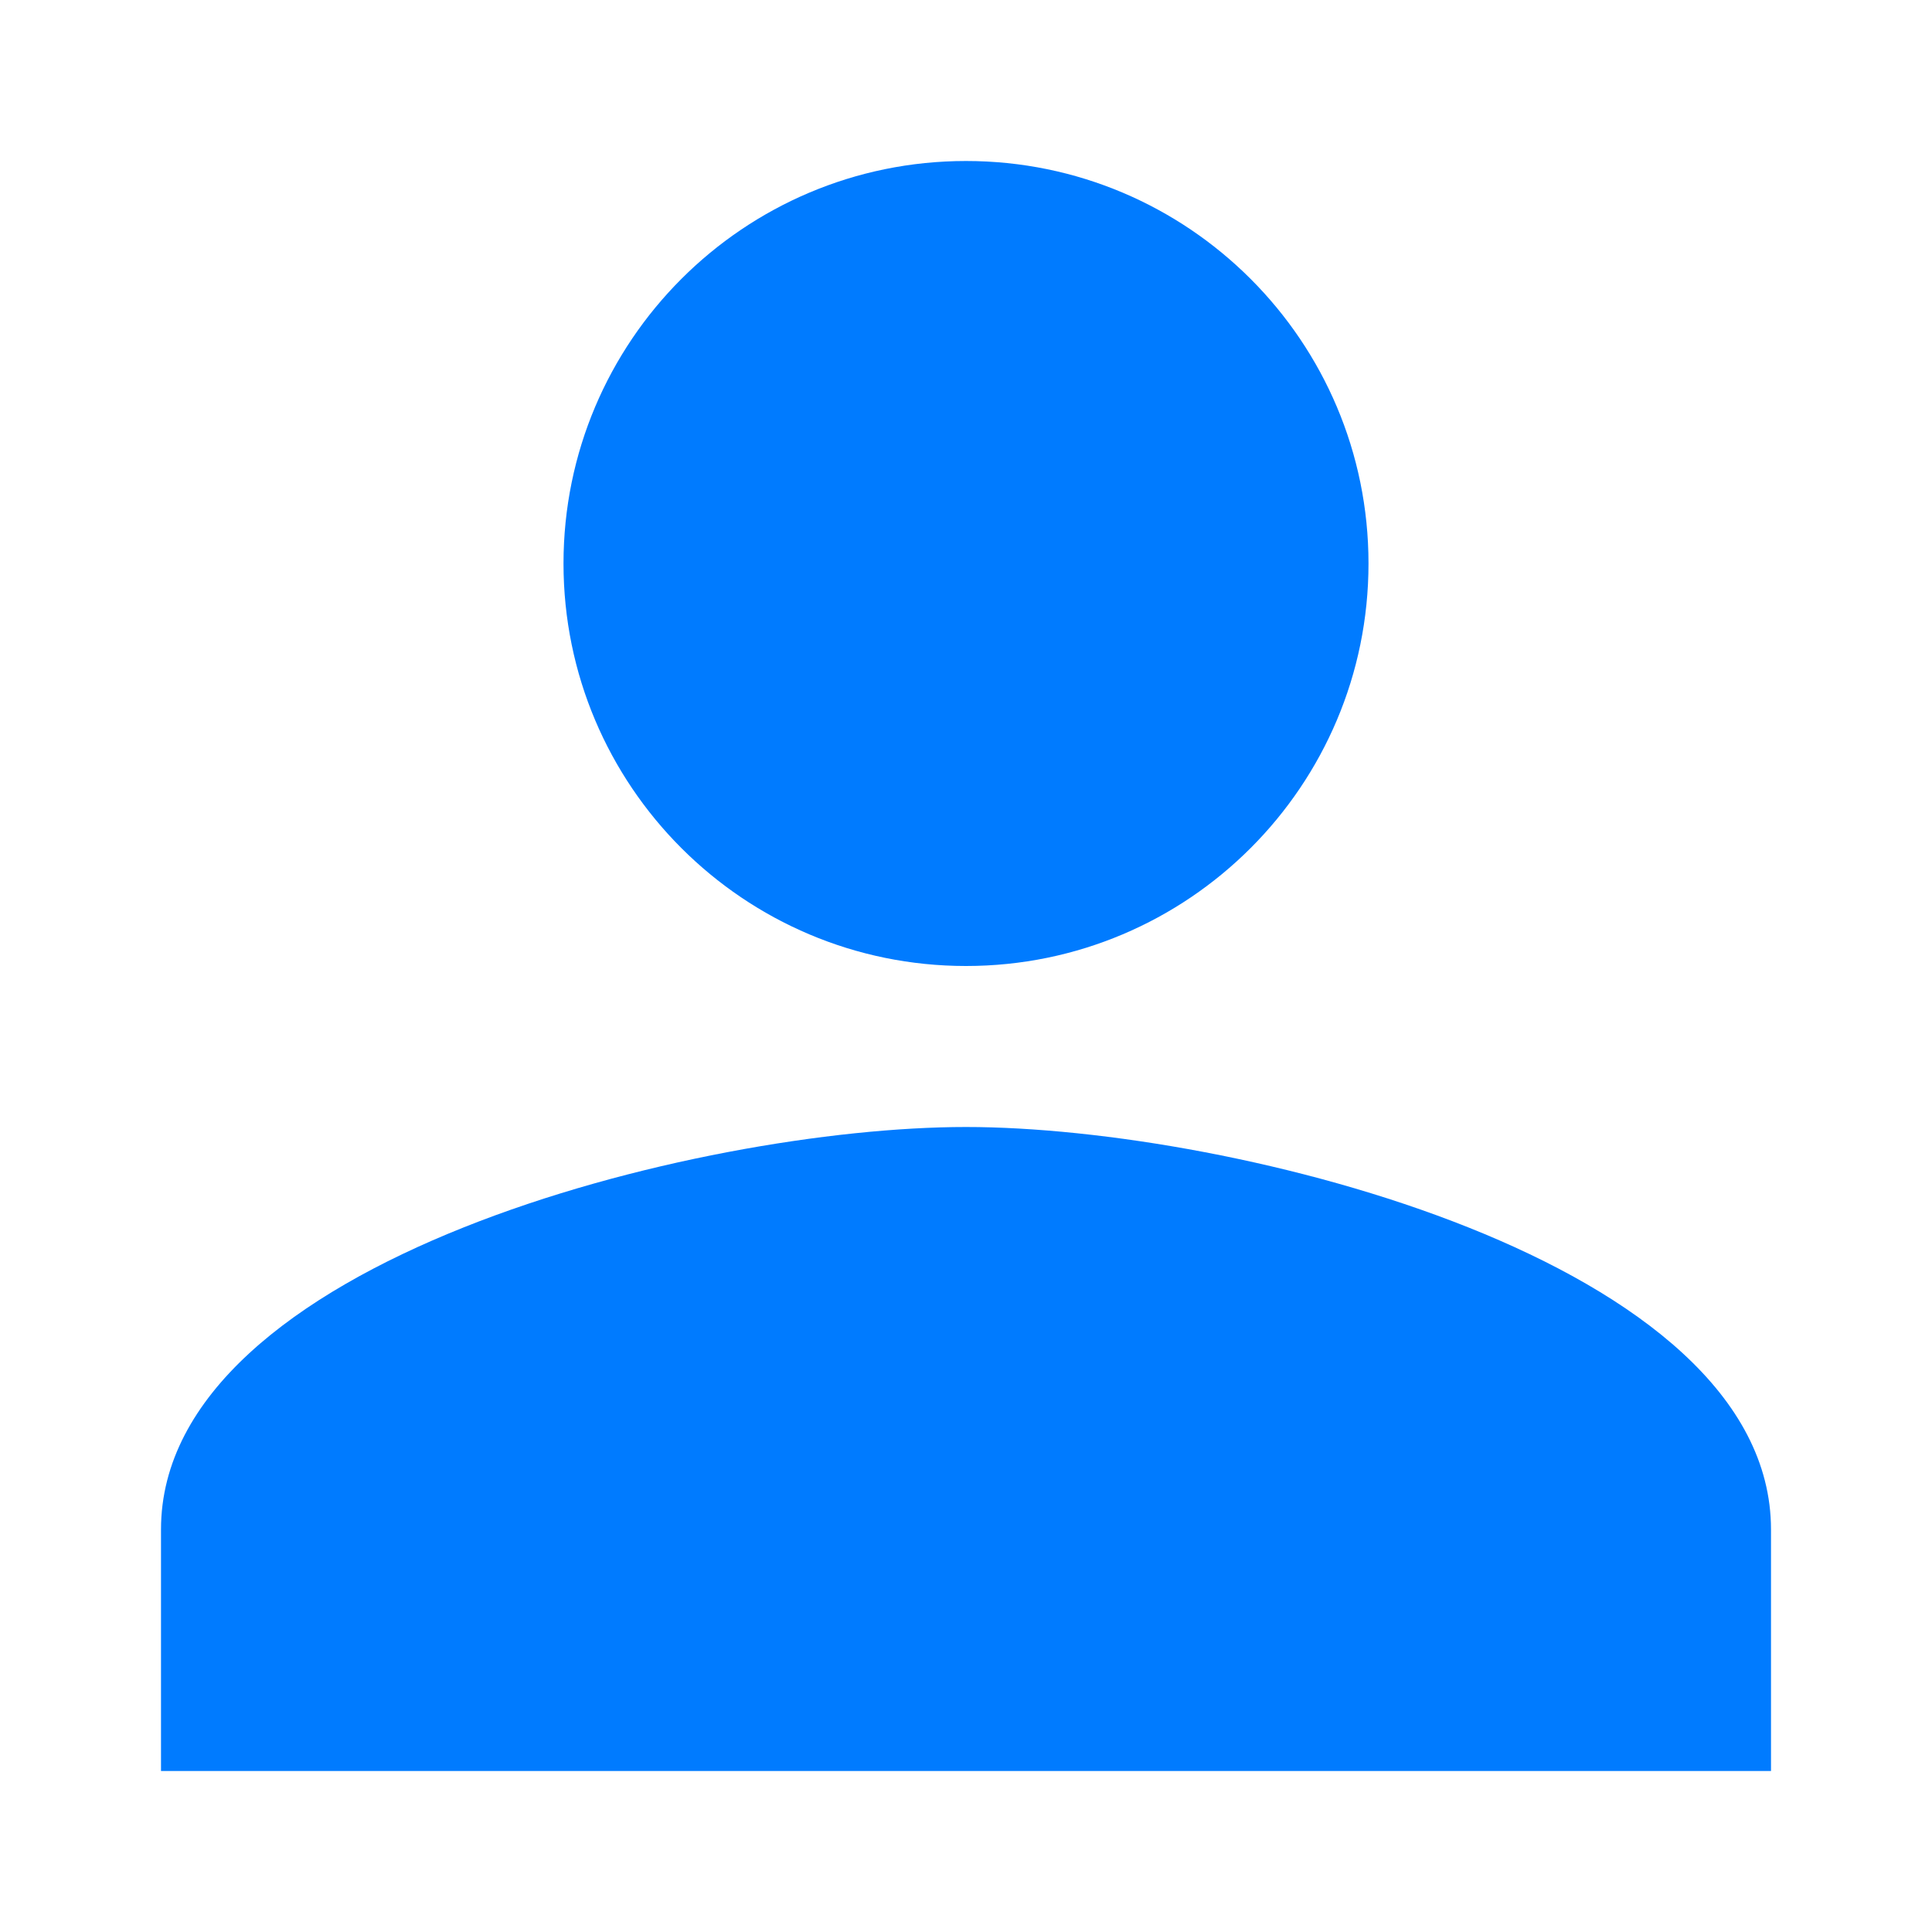
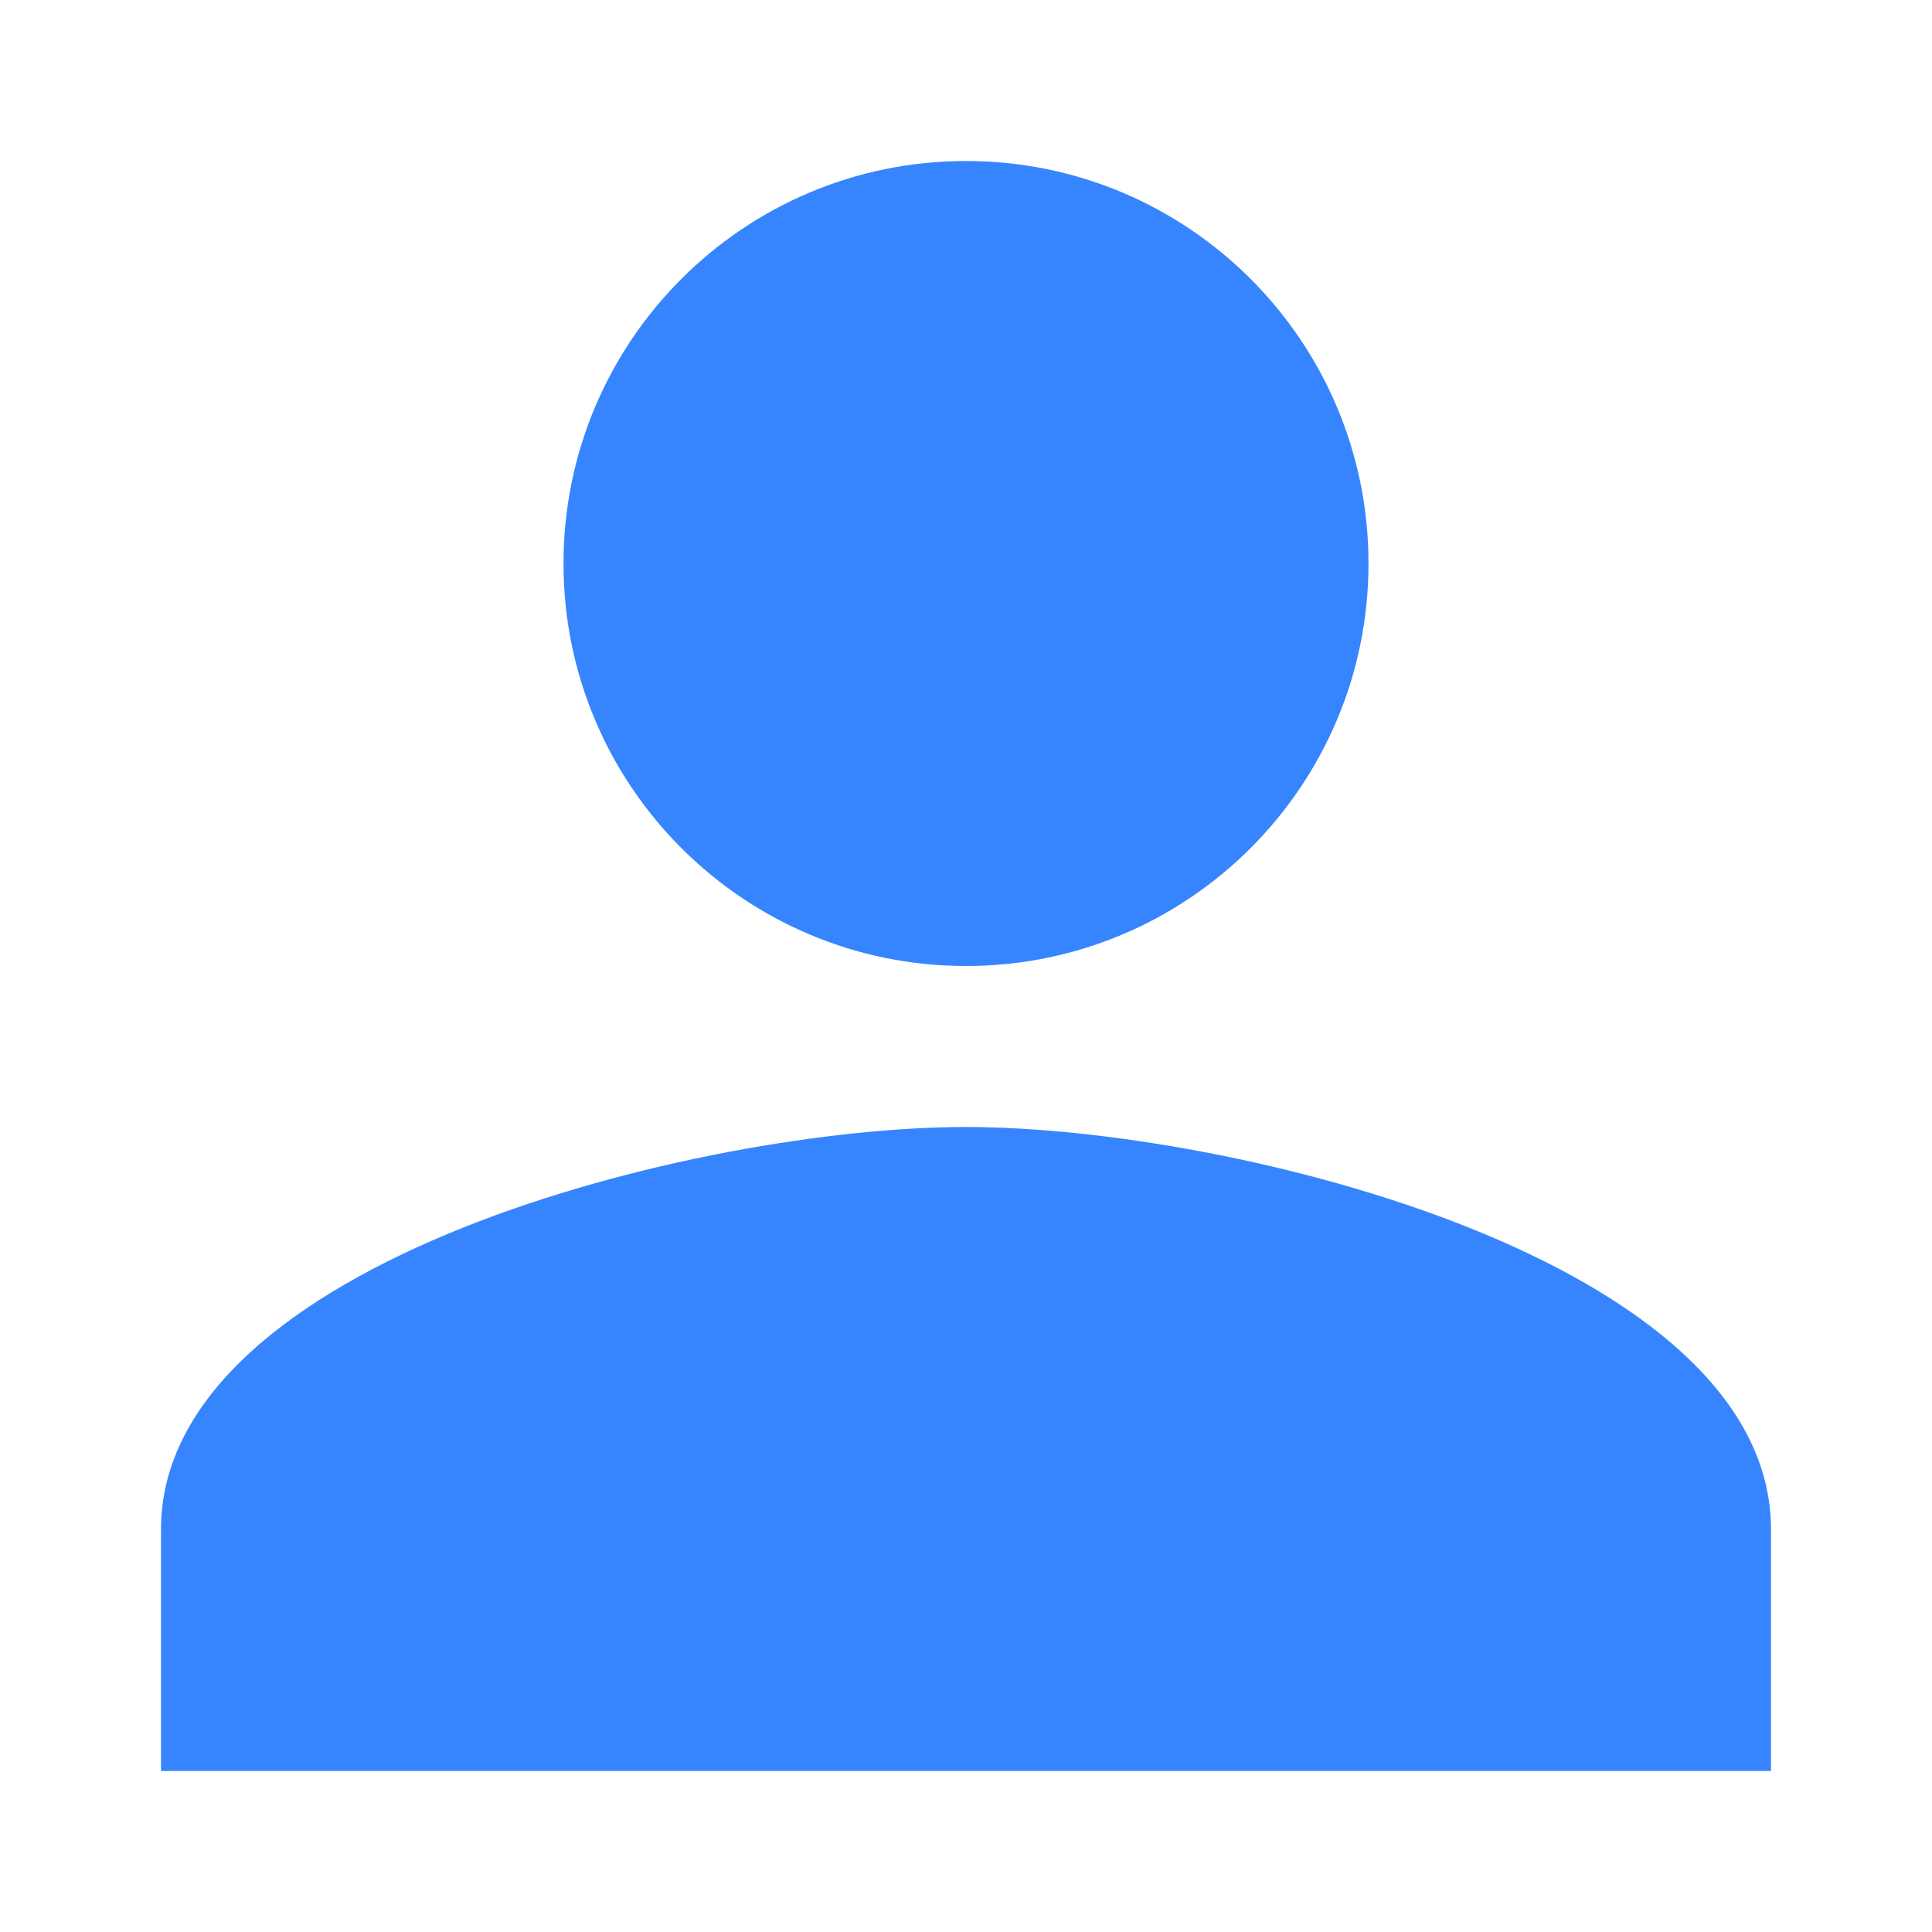
- <svg xmlns="http://www.w3.org/2000/svg" viewBox="0 0 24 24" width="48" height="48" fill="#007BFF">
+ <svg xmlns="http://www.w3.org/2000/svg" viewBox="0 0 24 24" width="48" height="48" fill="#3685FF">
  <path d="M12 12c2.761 0 5-2.239 5-5s-2.239-5-5-5-5 2.239-5 5 2.239 5 5 5zm0 2c-3.314 0-10 1.662-10 5v3h20v-3c0-3.338-6.686-5-10-5z" />
</svg>
